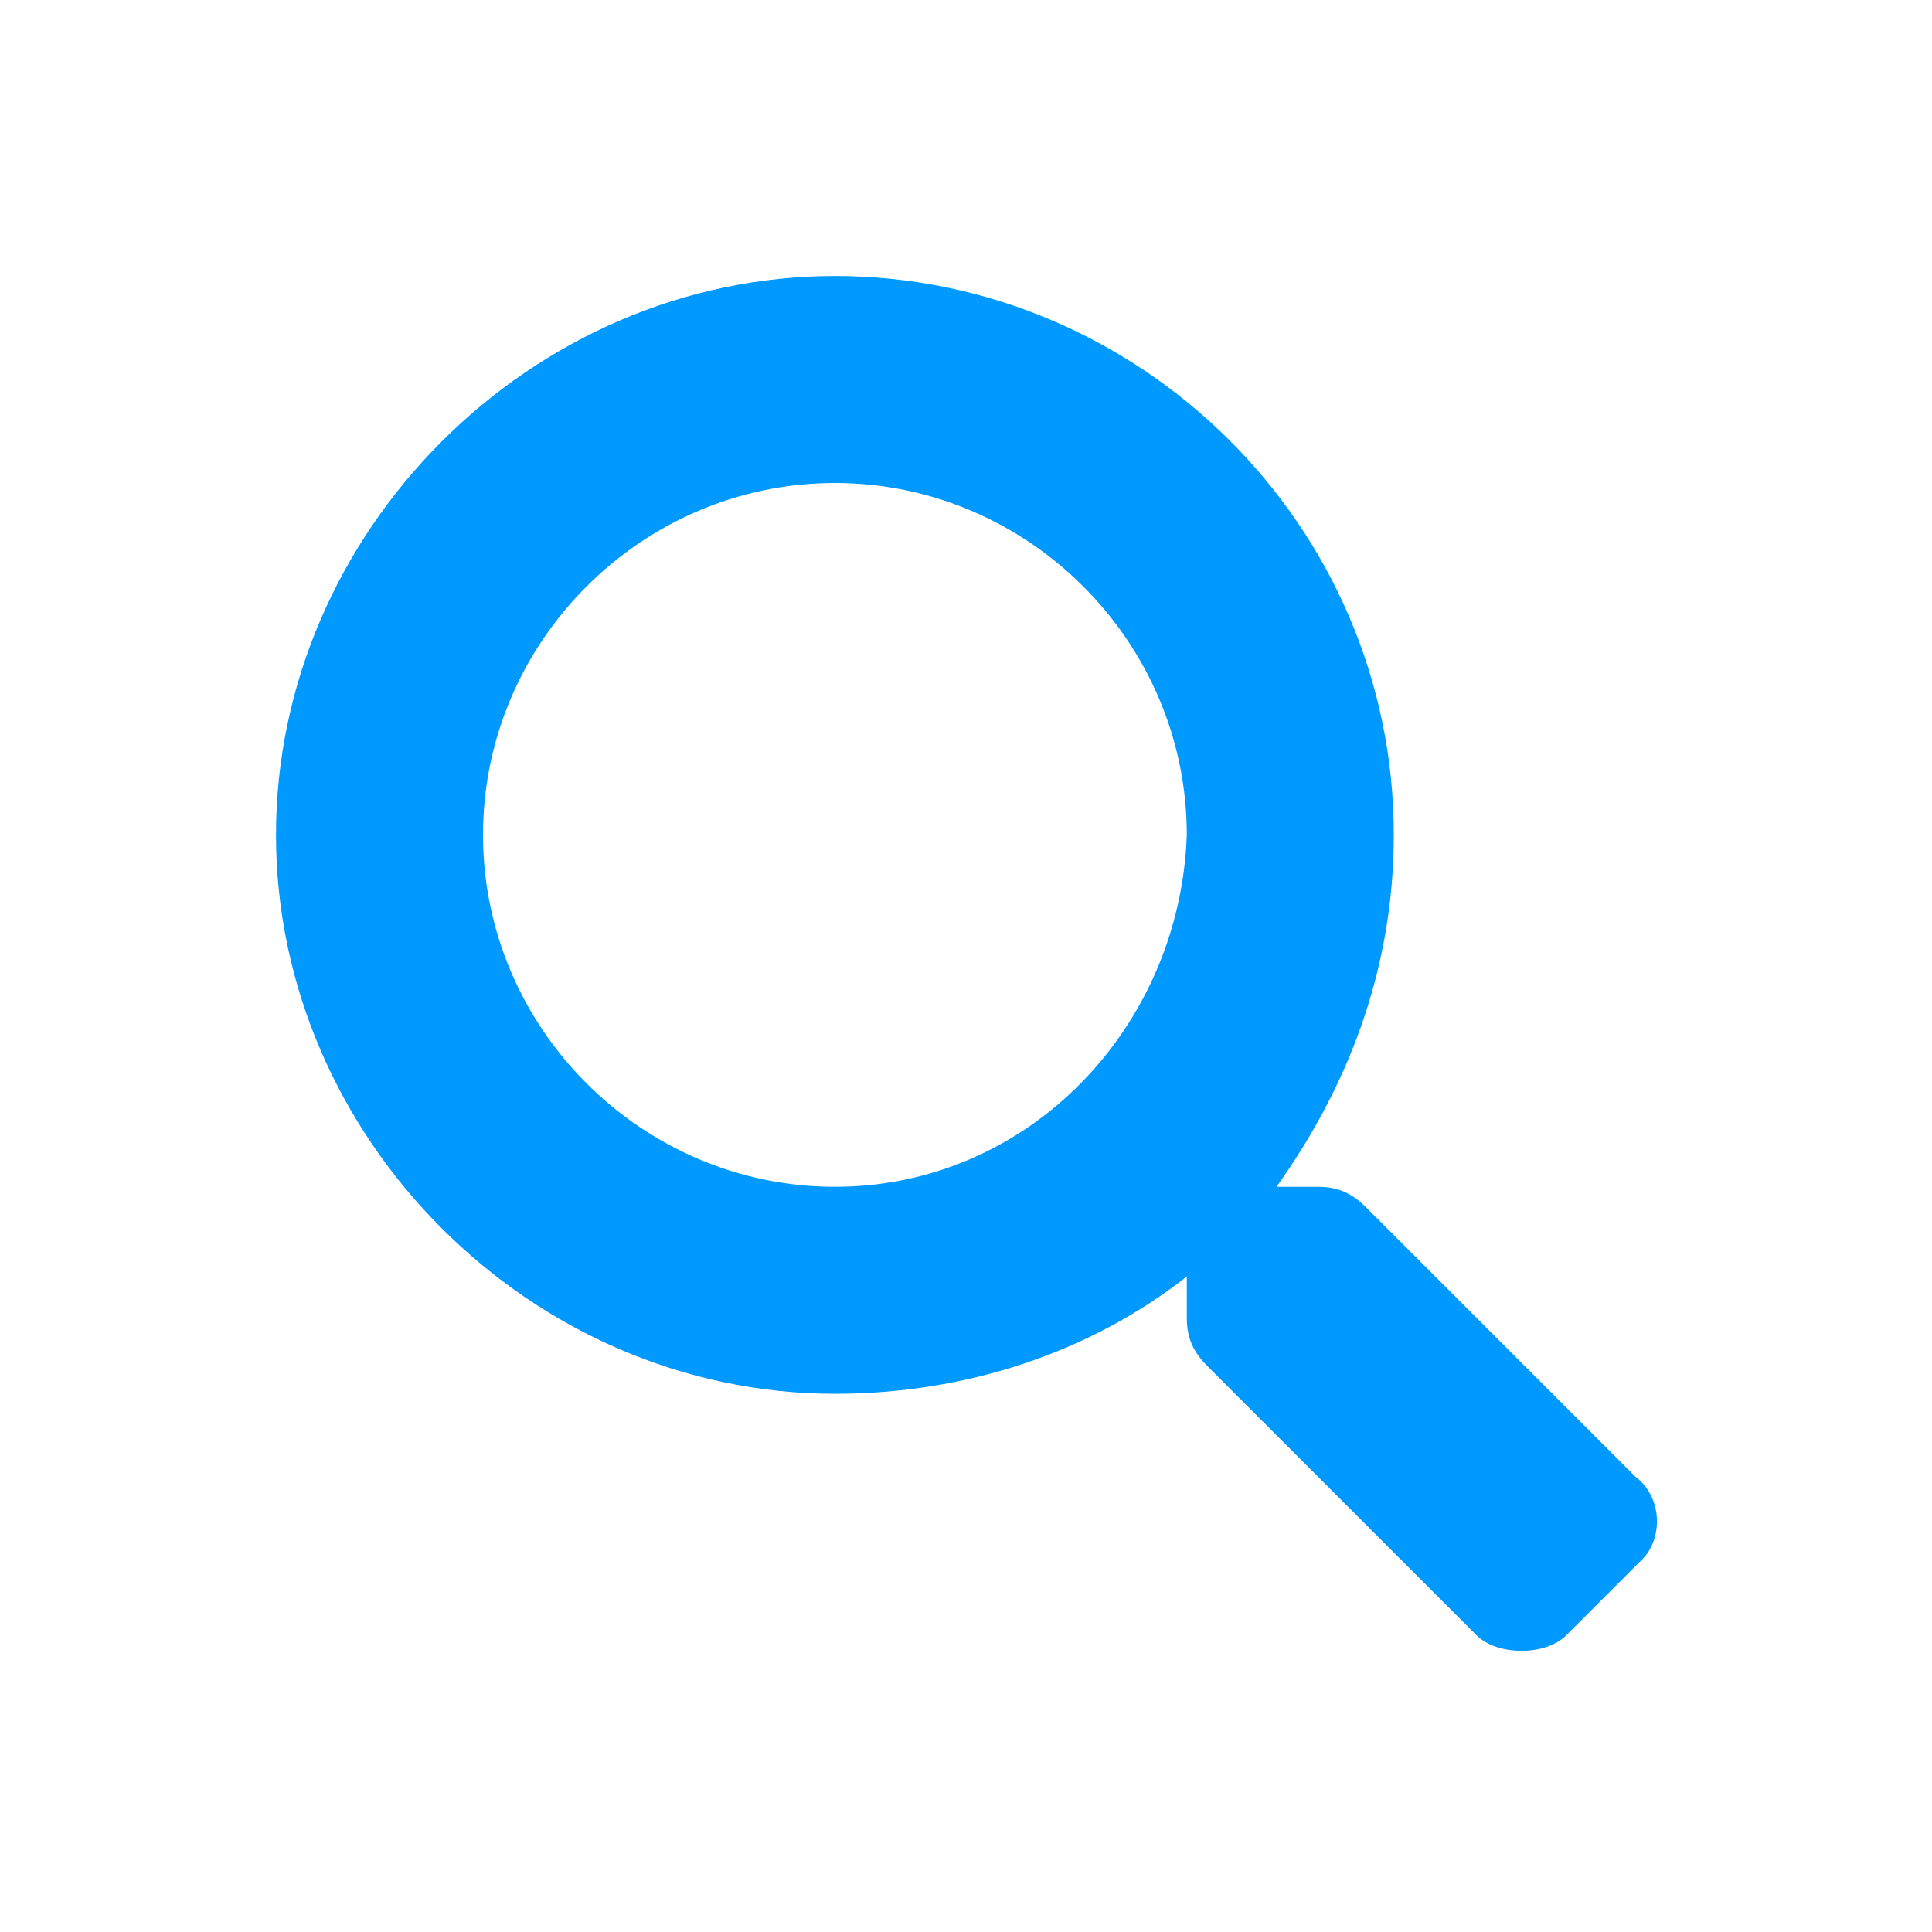
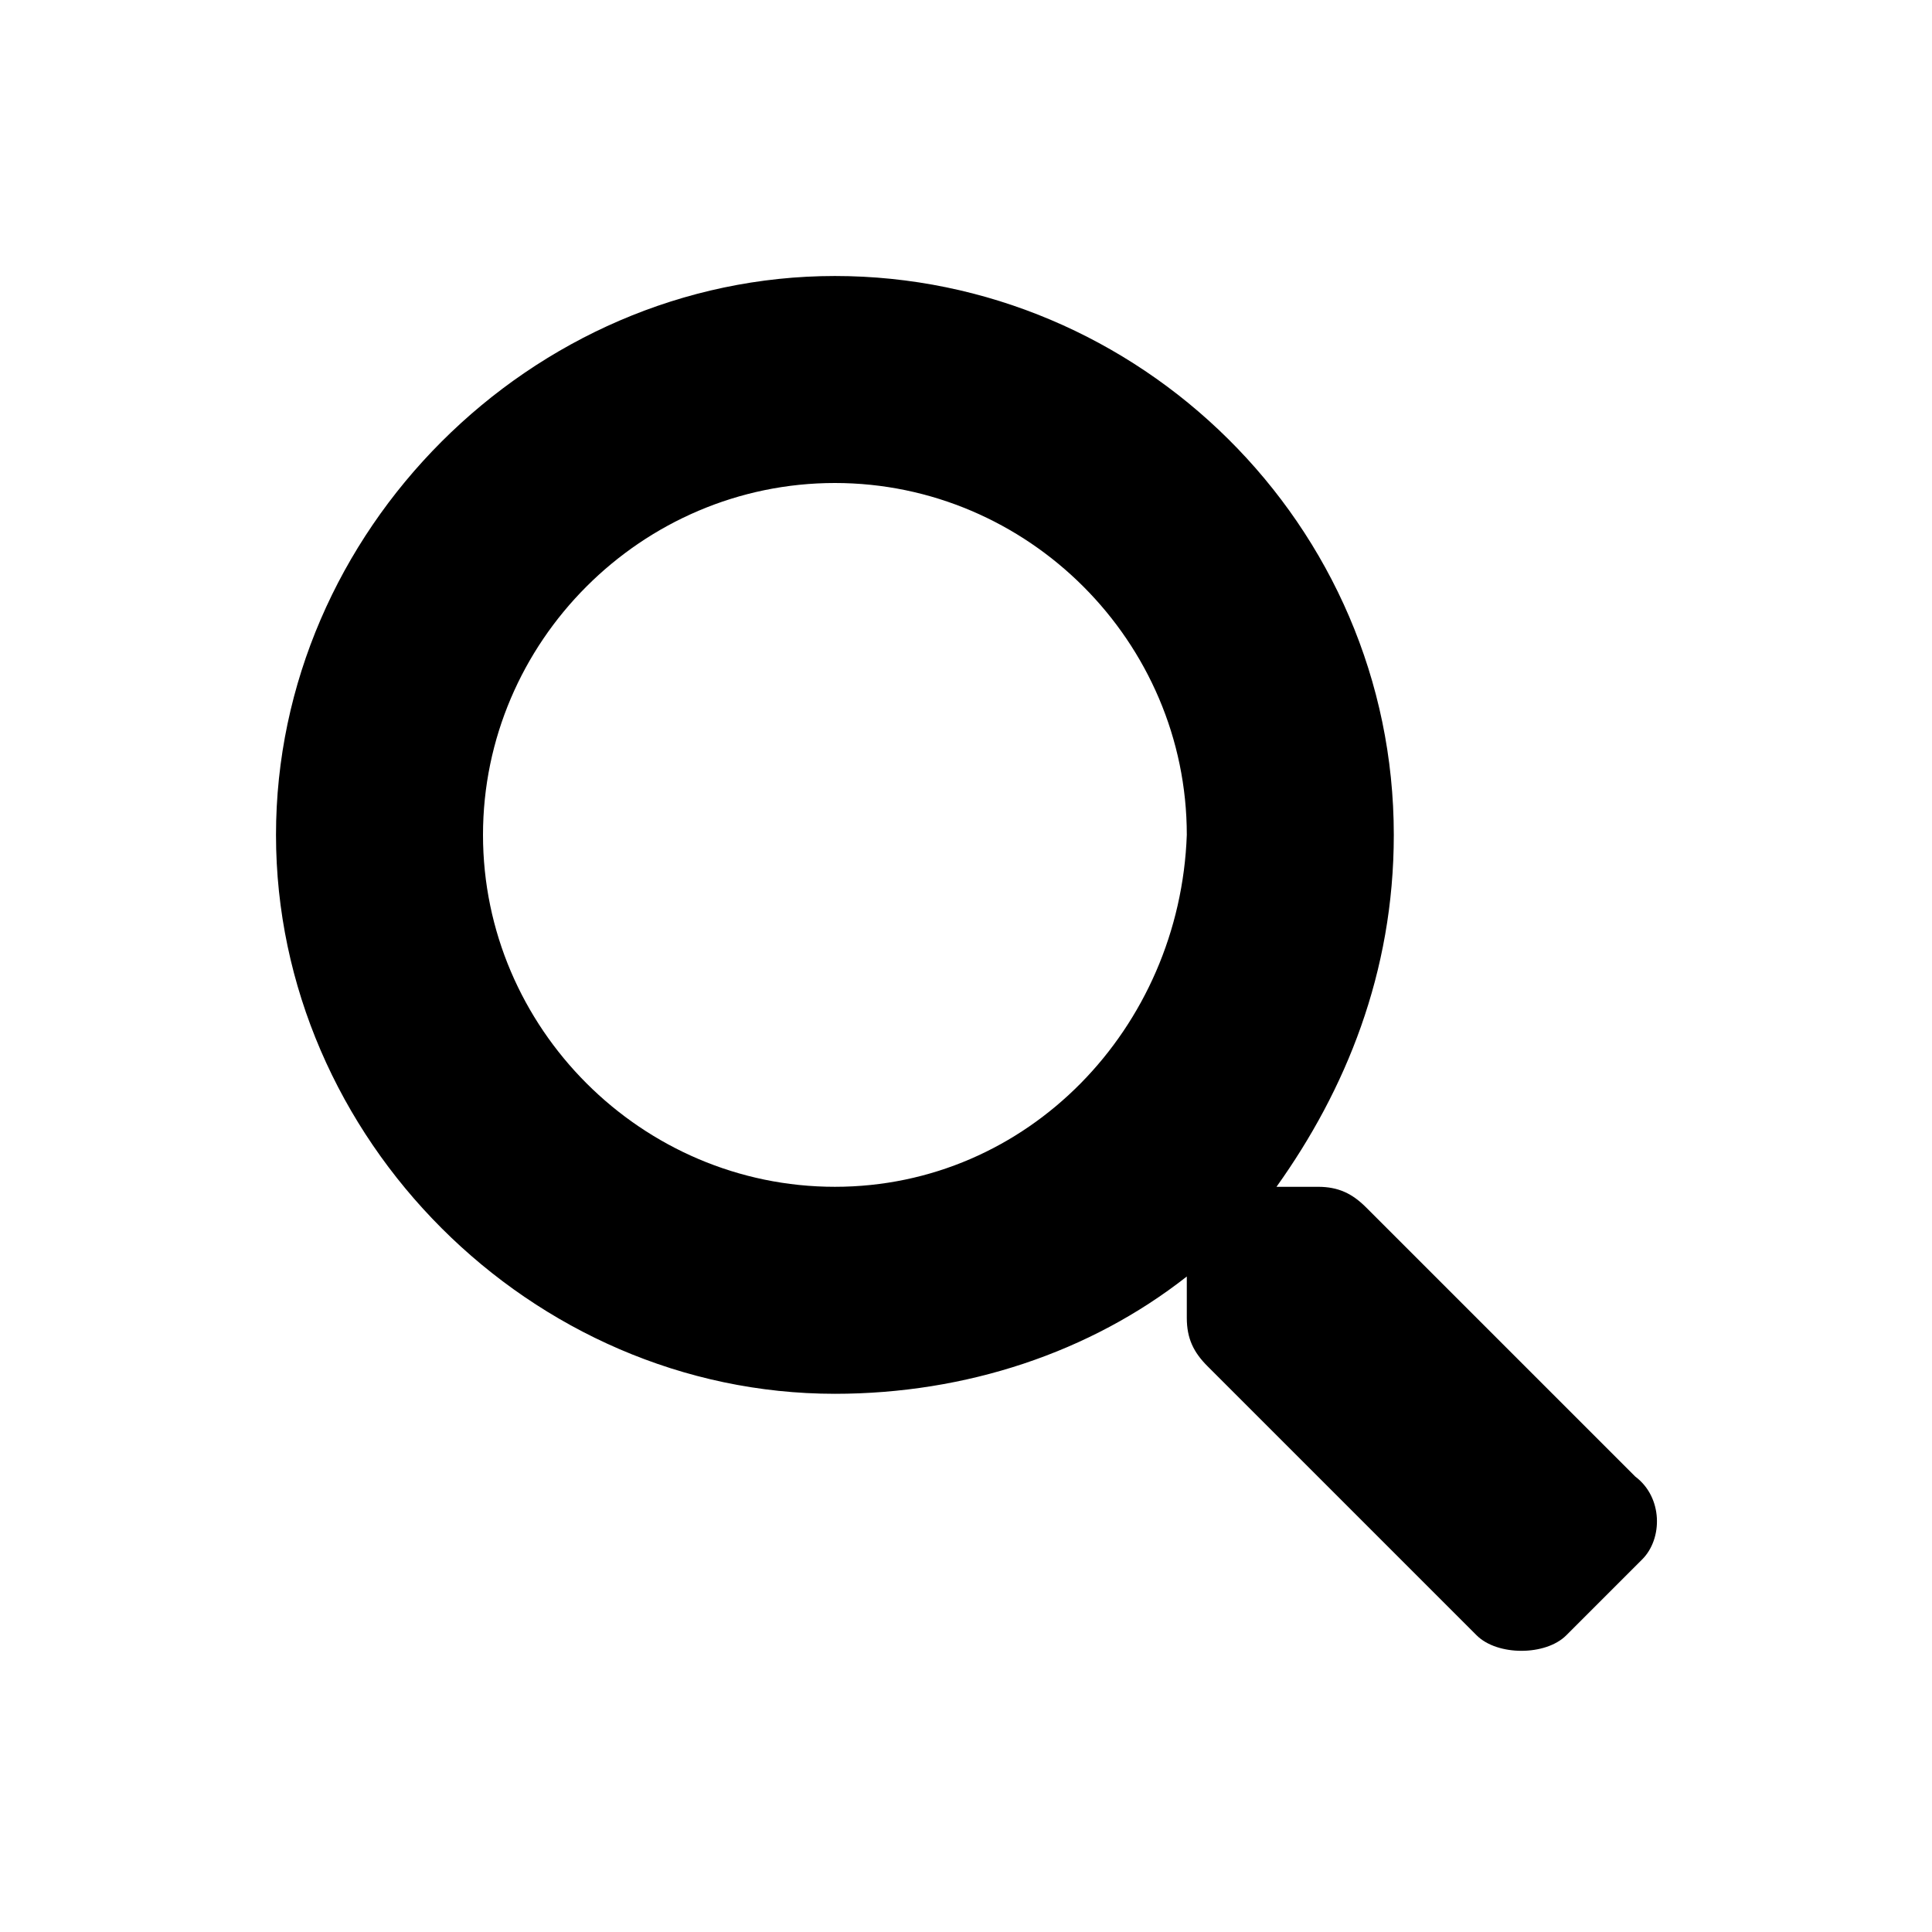
<svg xmlns="http://www.w3.org/2000/svg" version="1.1" id="Layer_1" x="0px" y="0px" viewBox="0 0 28 28" style="enable-background:new 0 0 28 28;" xml:space="preserve">
-   <style type="text/css">
- 	.st0{fill:#0099FF;}
- </style>
  <path class="st0" d="M23.7,21.4l-3.9-3.9c-0.2-0.2-0.4-0.3-0.7-0.3h-0.6c1-1.4,1.7-3.1,1.7-5.1c0-4.5-3.7-8.1-8.1-8.1S4,7.7,4,12.1  s3.7,8.1,8.1,8.1c1.9,0,3.7-0.6,5.1-1.7v0.6c0,0.3,0.1,0.5,0.3,0.7l3.9,3.9c0.3,0.3,1,0.3,1.3,0l1.1-1.1  C24.1,22.3,24.1,21.7,23.7,21.4z M12.1,17.2c-2.8,0-5.1-2.3-5.1-5.1S9.3,7,12.1,7s5.1,2.3,5.1,5.1C17.1,14.9,14.9,17.2,12.1,17.2z" />
</svg>
